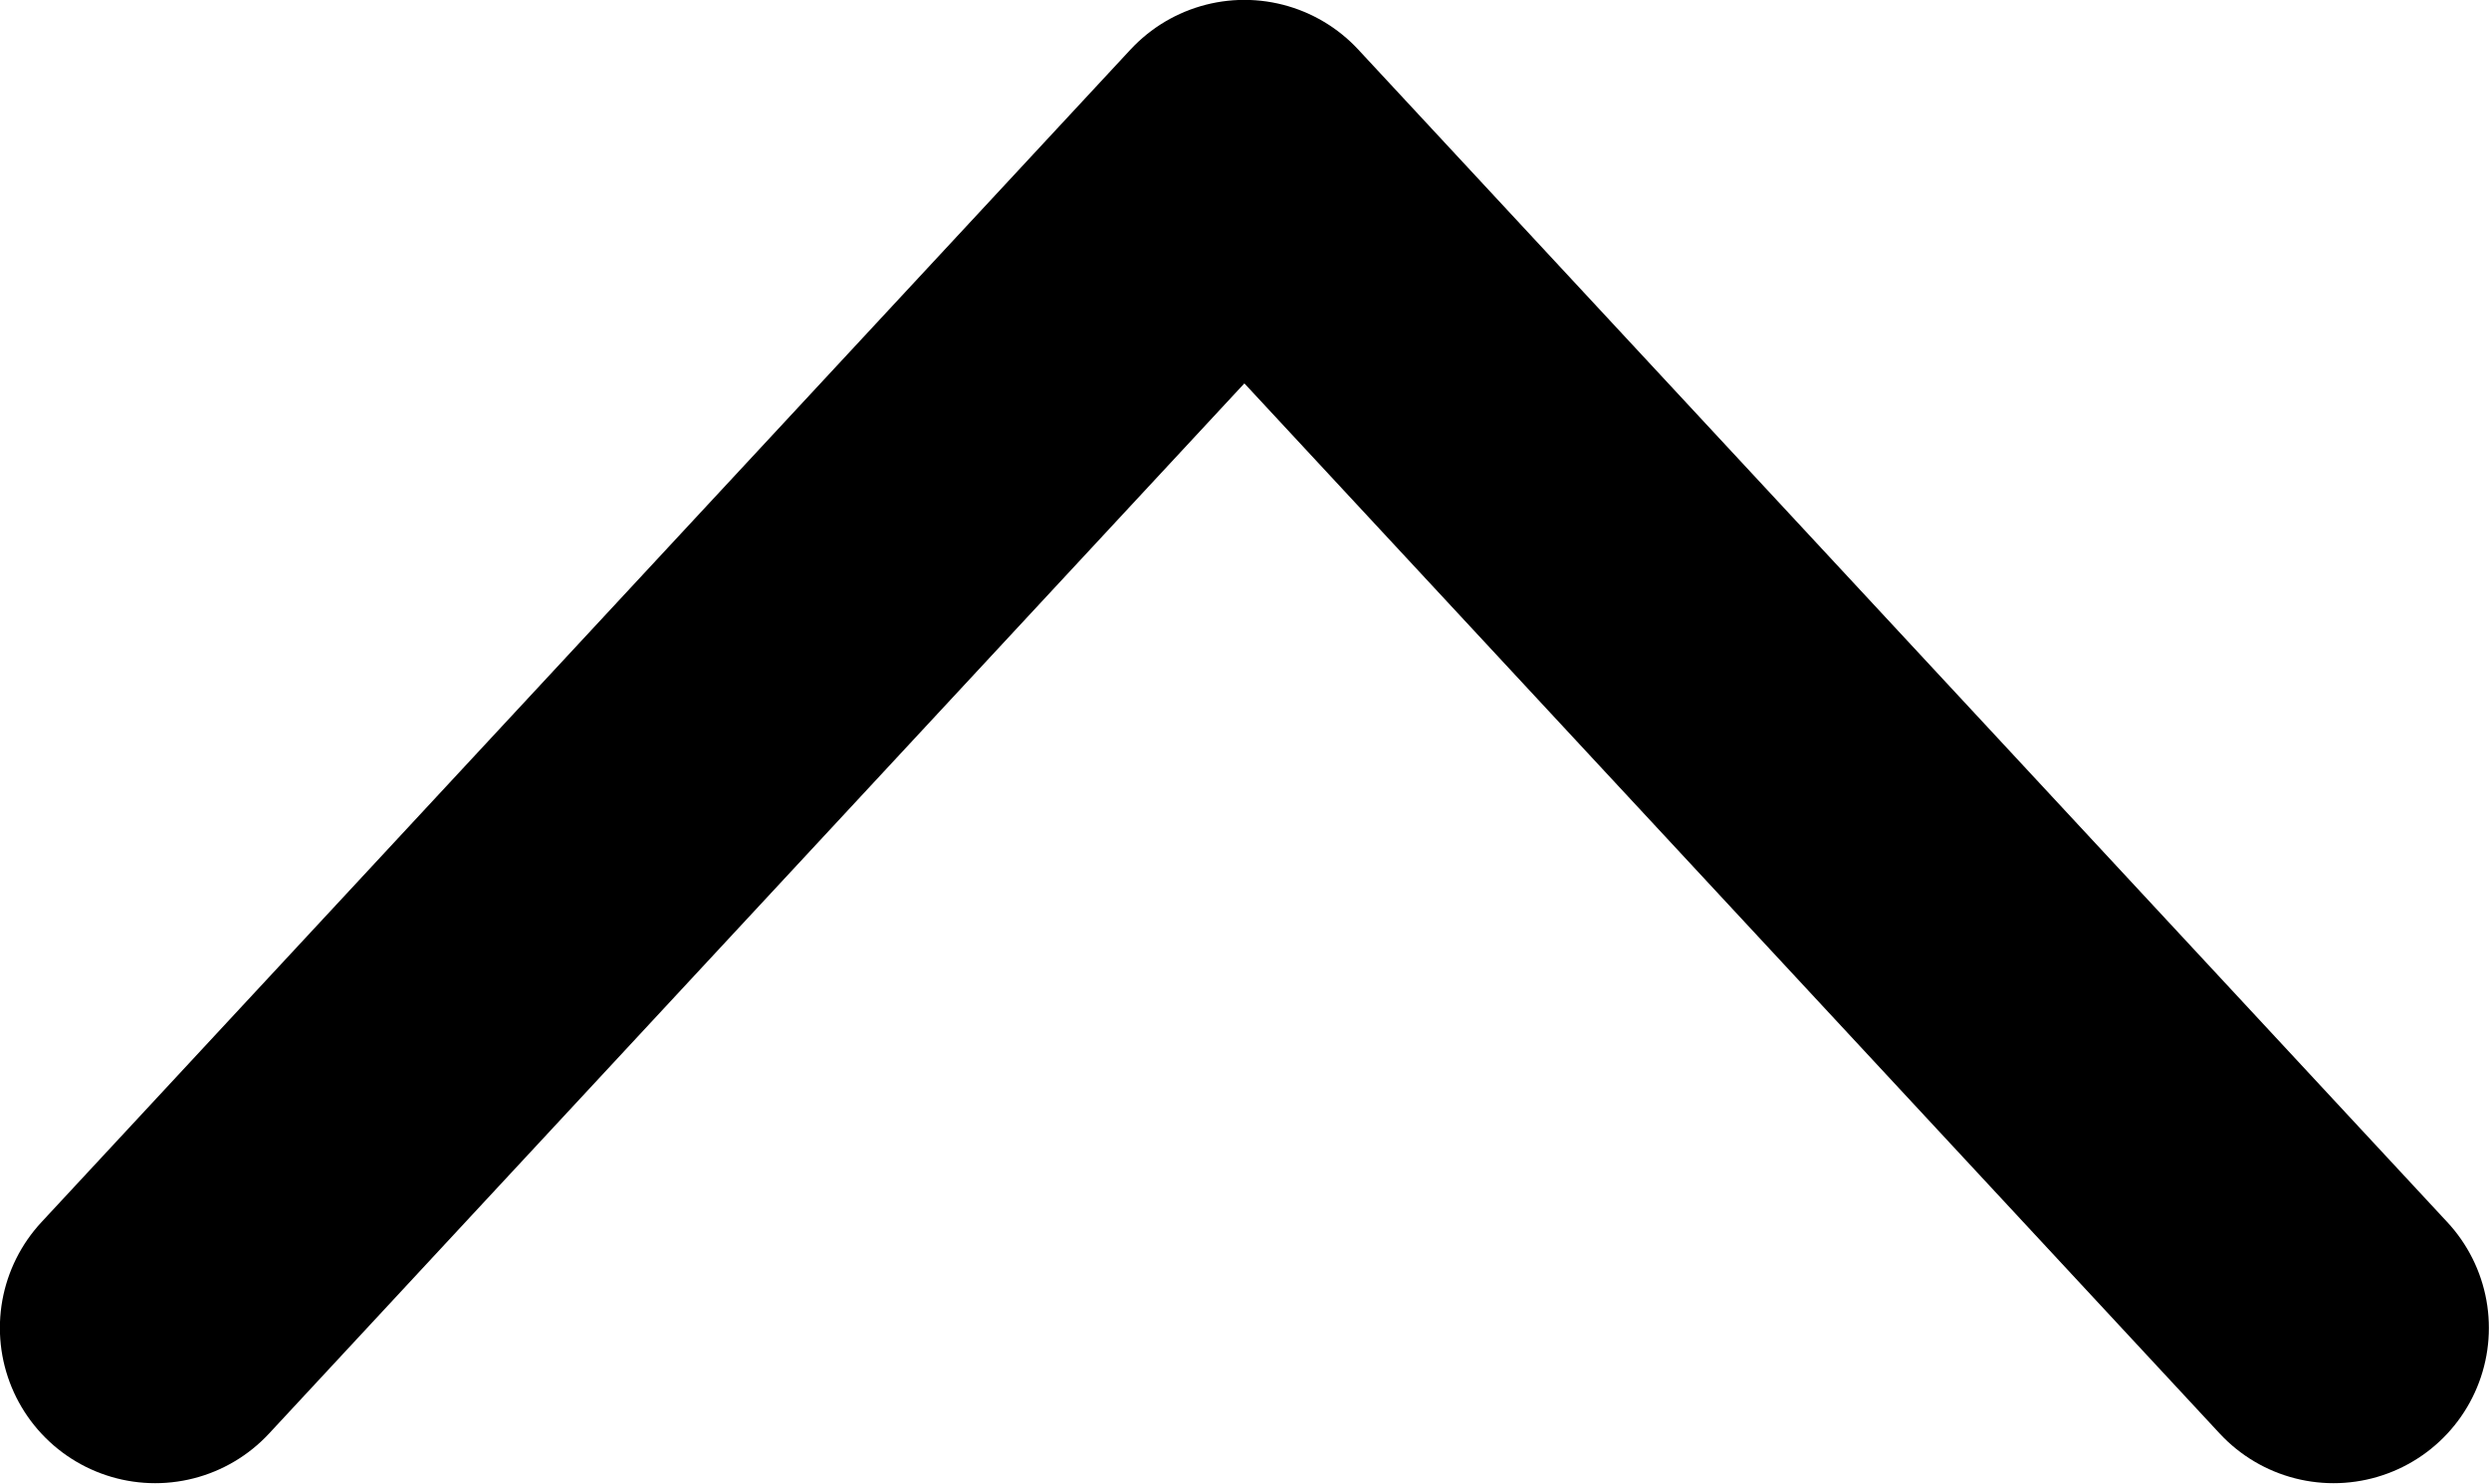
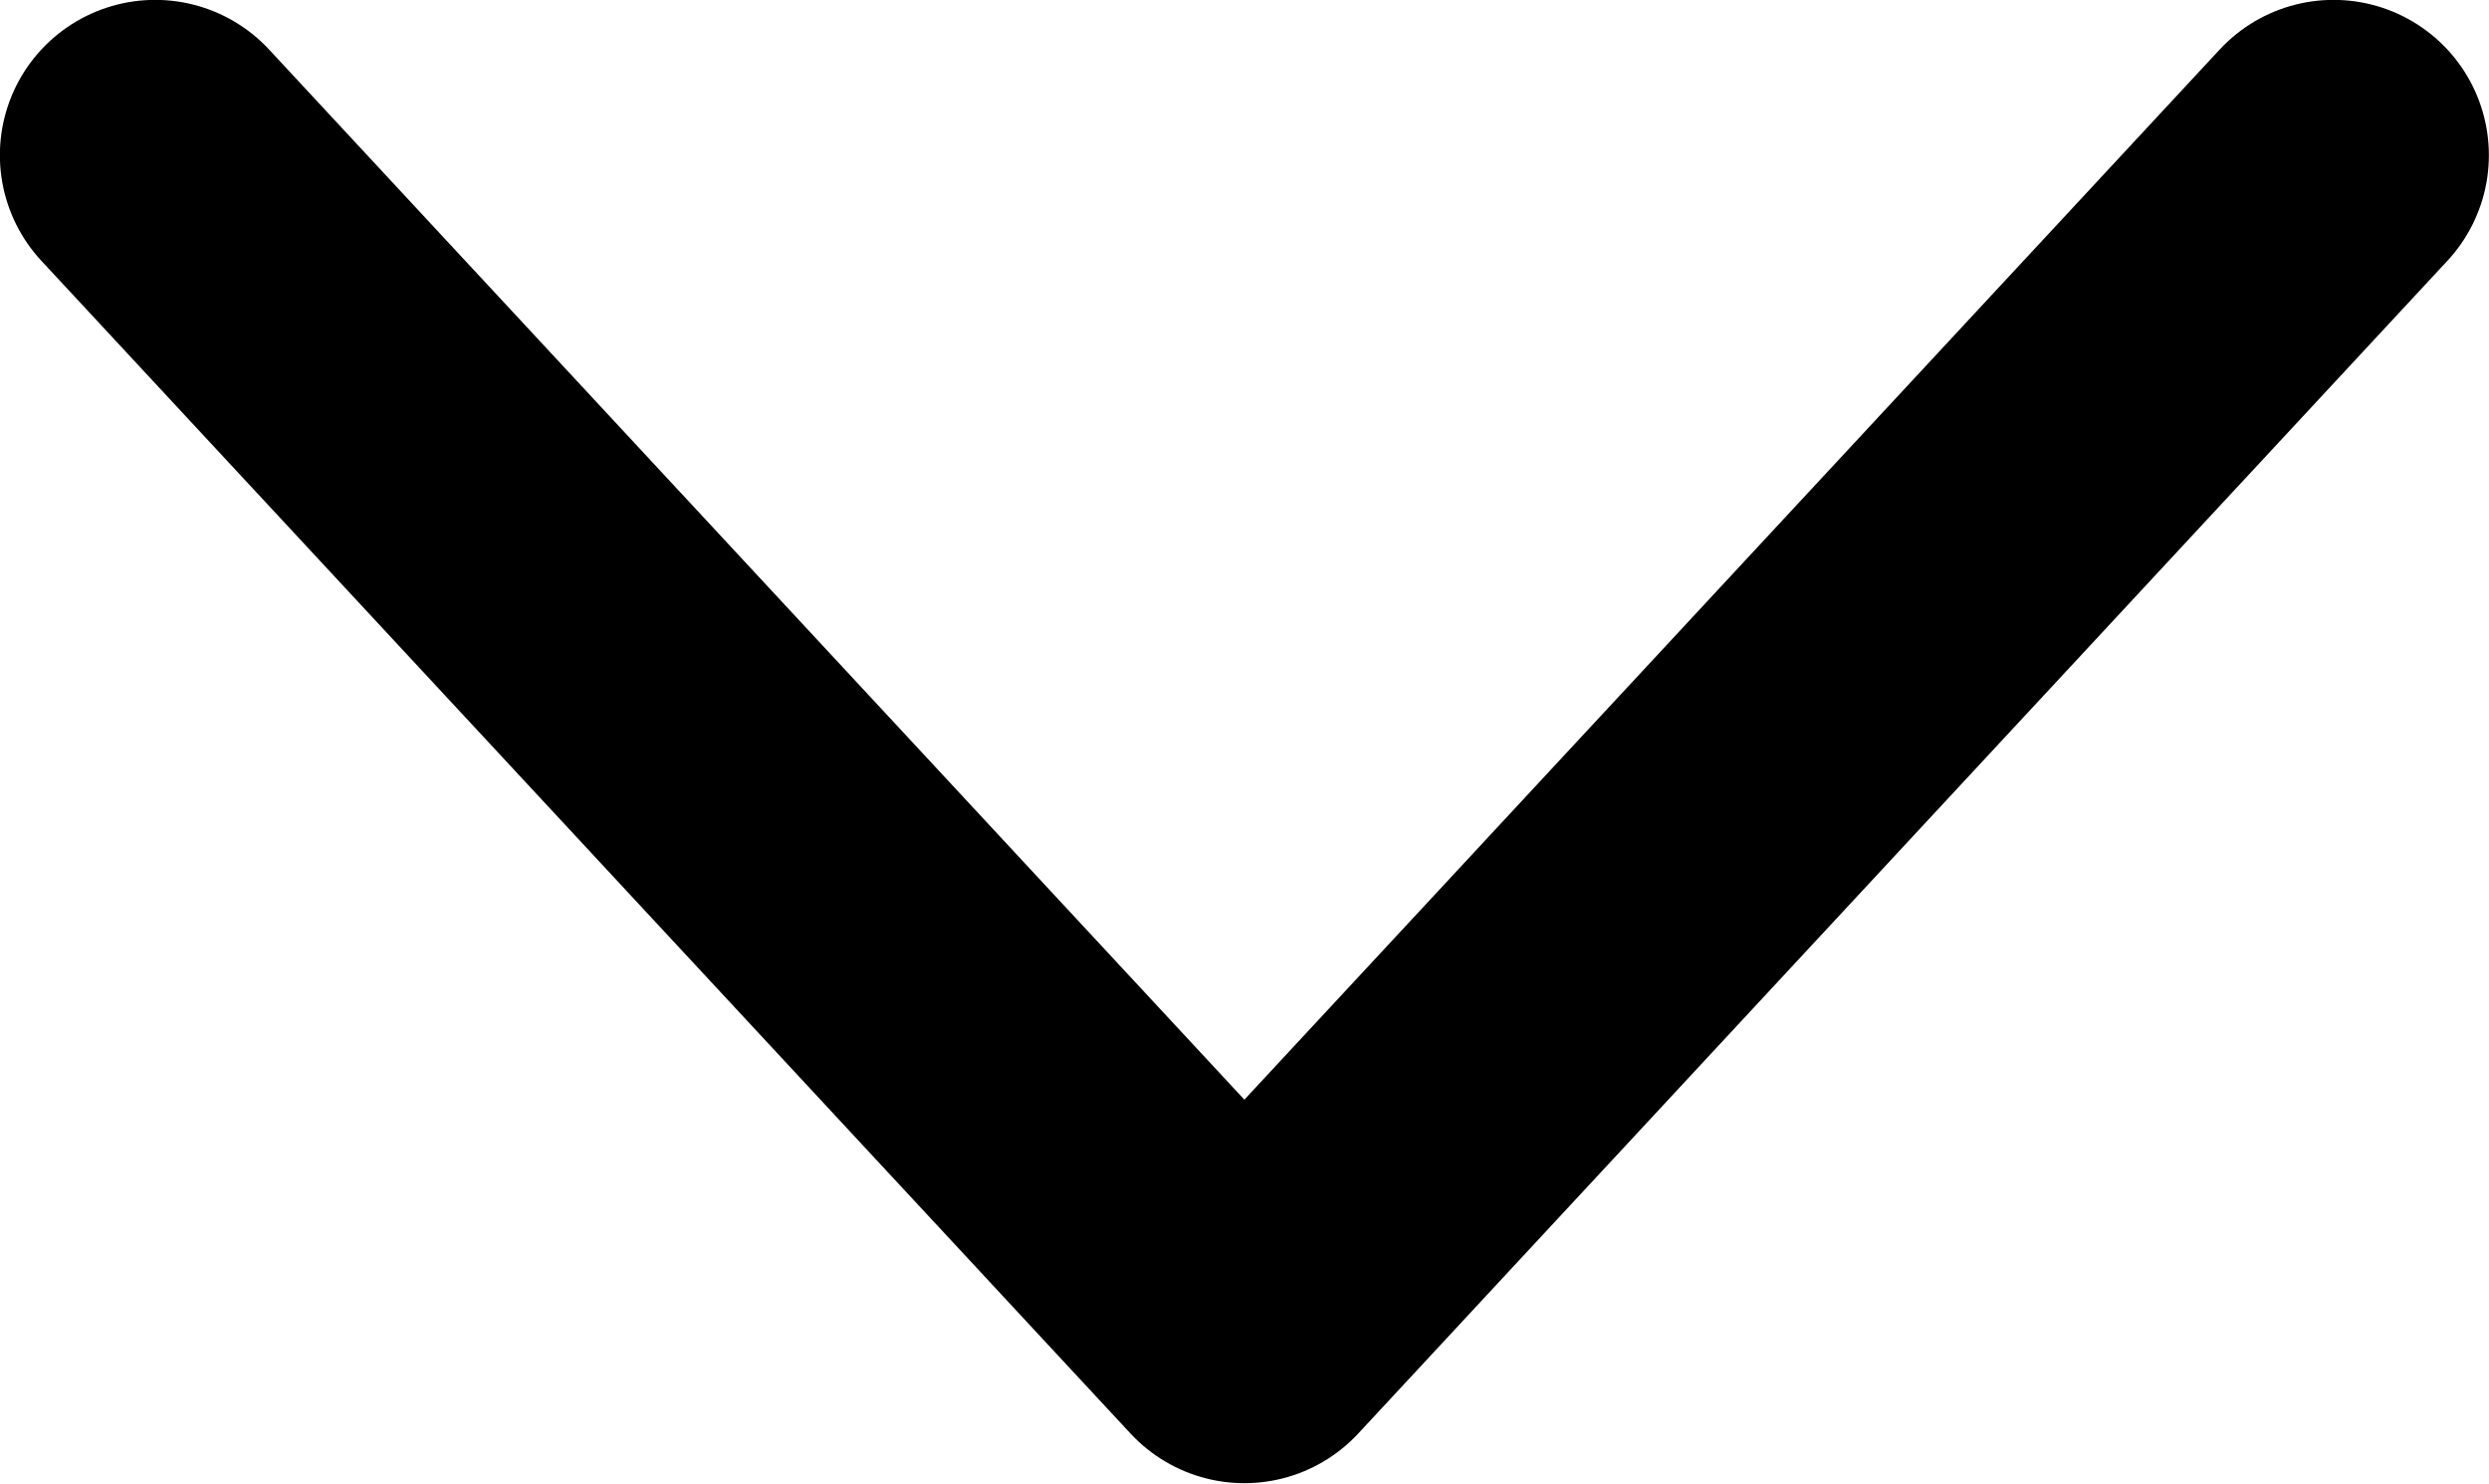
<svg xmlns="http://www.w3.org/2000/svg" preserveAspectRatio="xMidYMid meet" width="100%" height="100%" overflow="visible" style="display: block;" viewBox="0 0 10.055 5.993" fill="none">
-   <path id="Element" d="M9.427 5.366L5.027 0.627L0.627 5.366" stroke="currentColor" stroke-width="1.255" stroke-linecap="round" stroke-linejoin="round" />
+   <path id="Element" d="M0.627 0.627L5.027 5.366L9.427 0.627" stroke="currentColor" stroke-width="1.255" stroke-linecap="round" stroke-linejoin="round" />
</svg>
